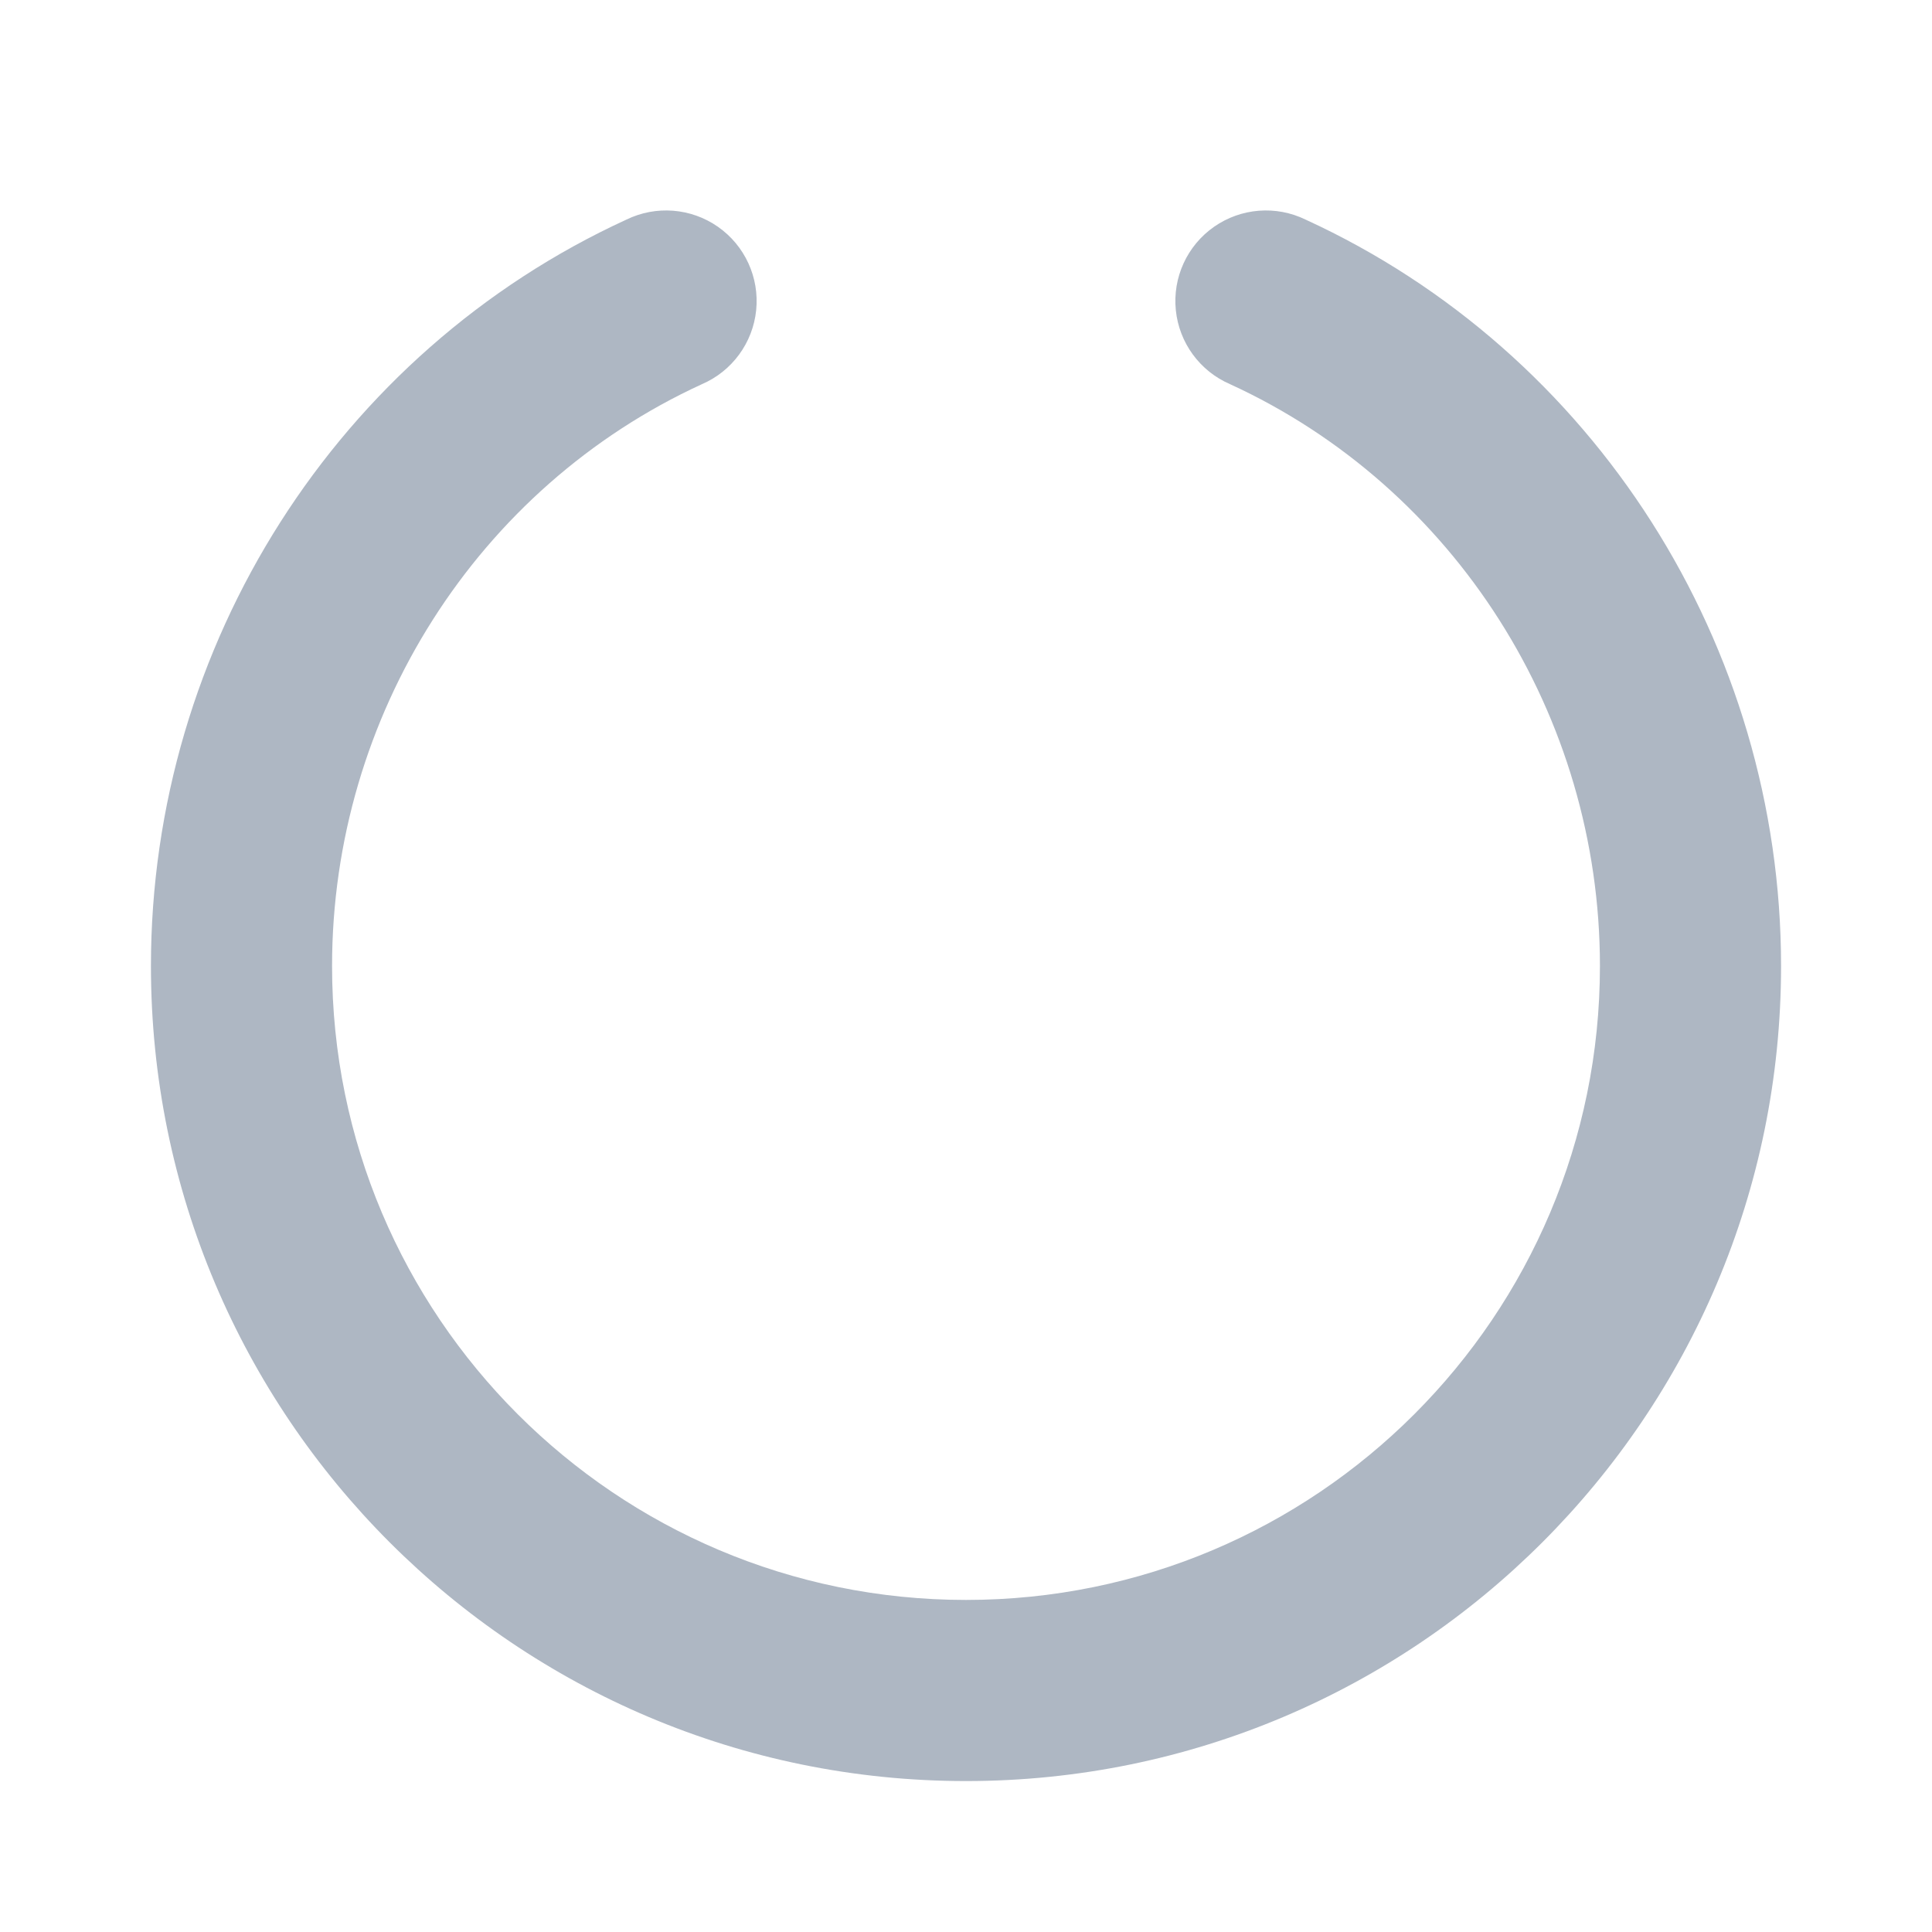
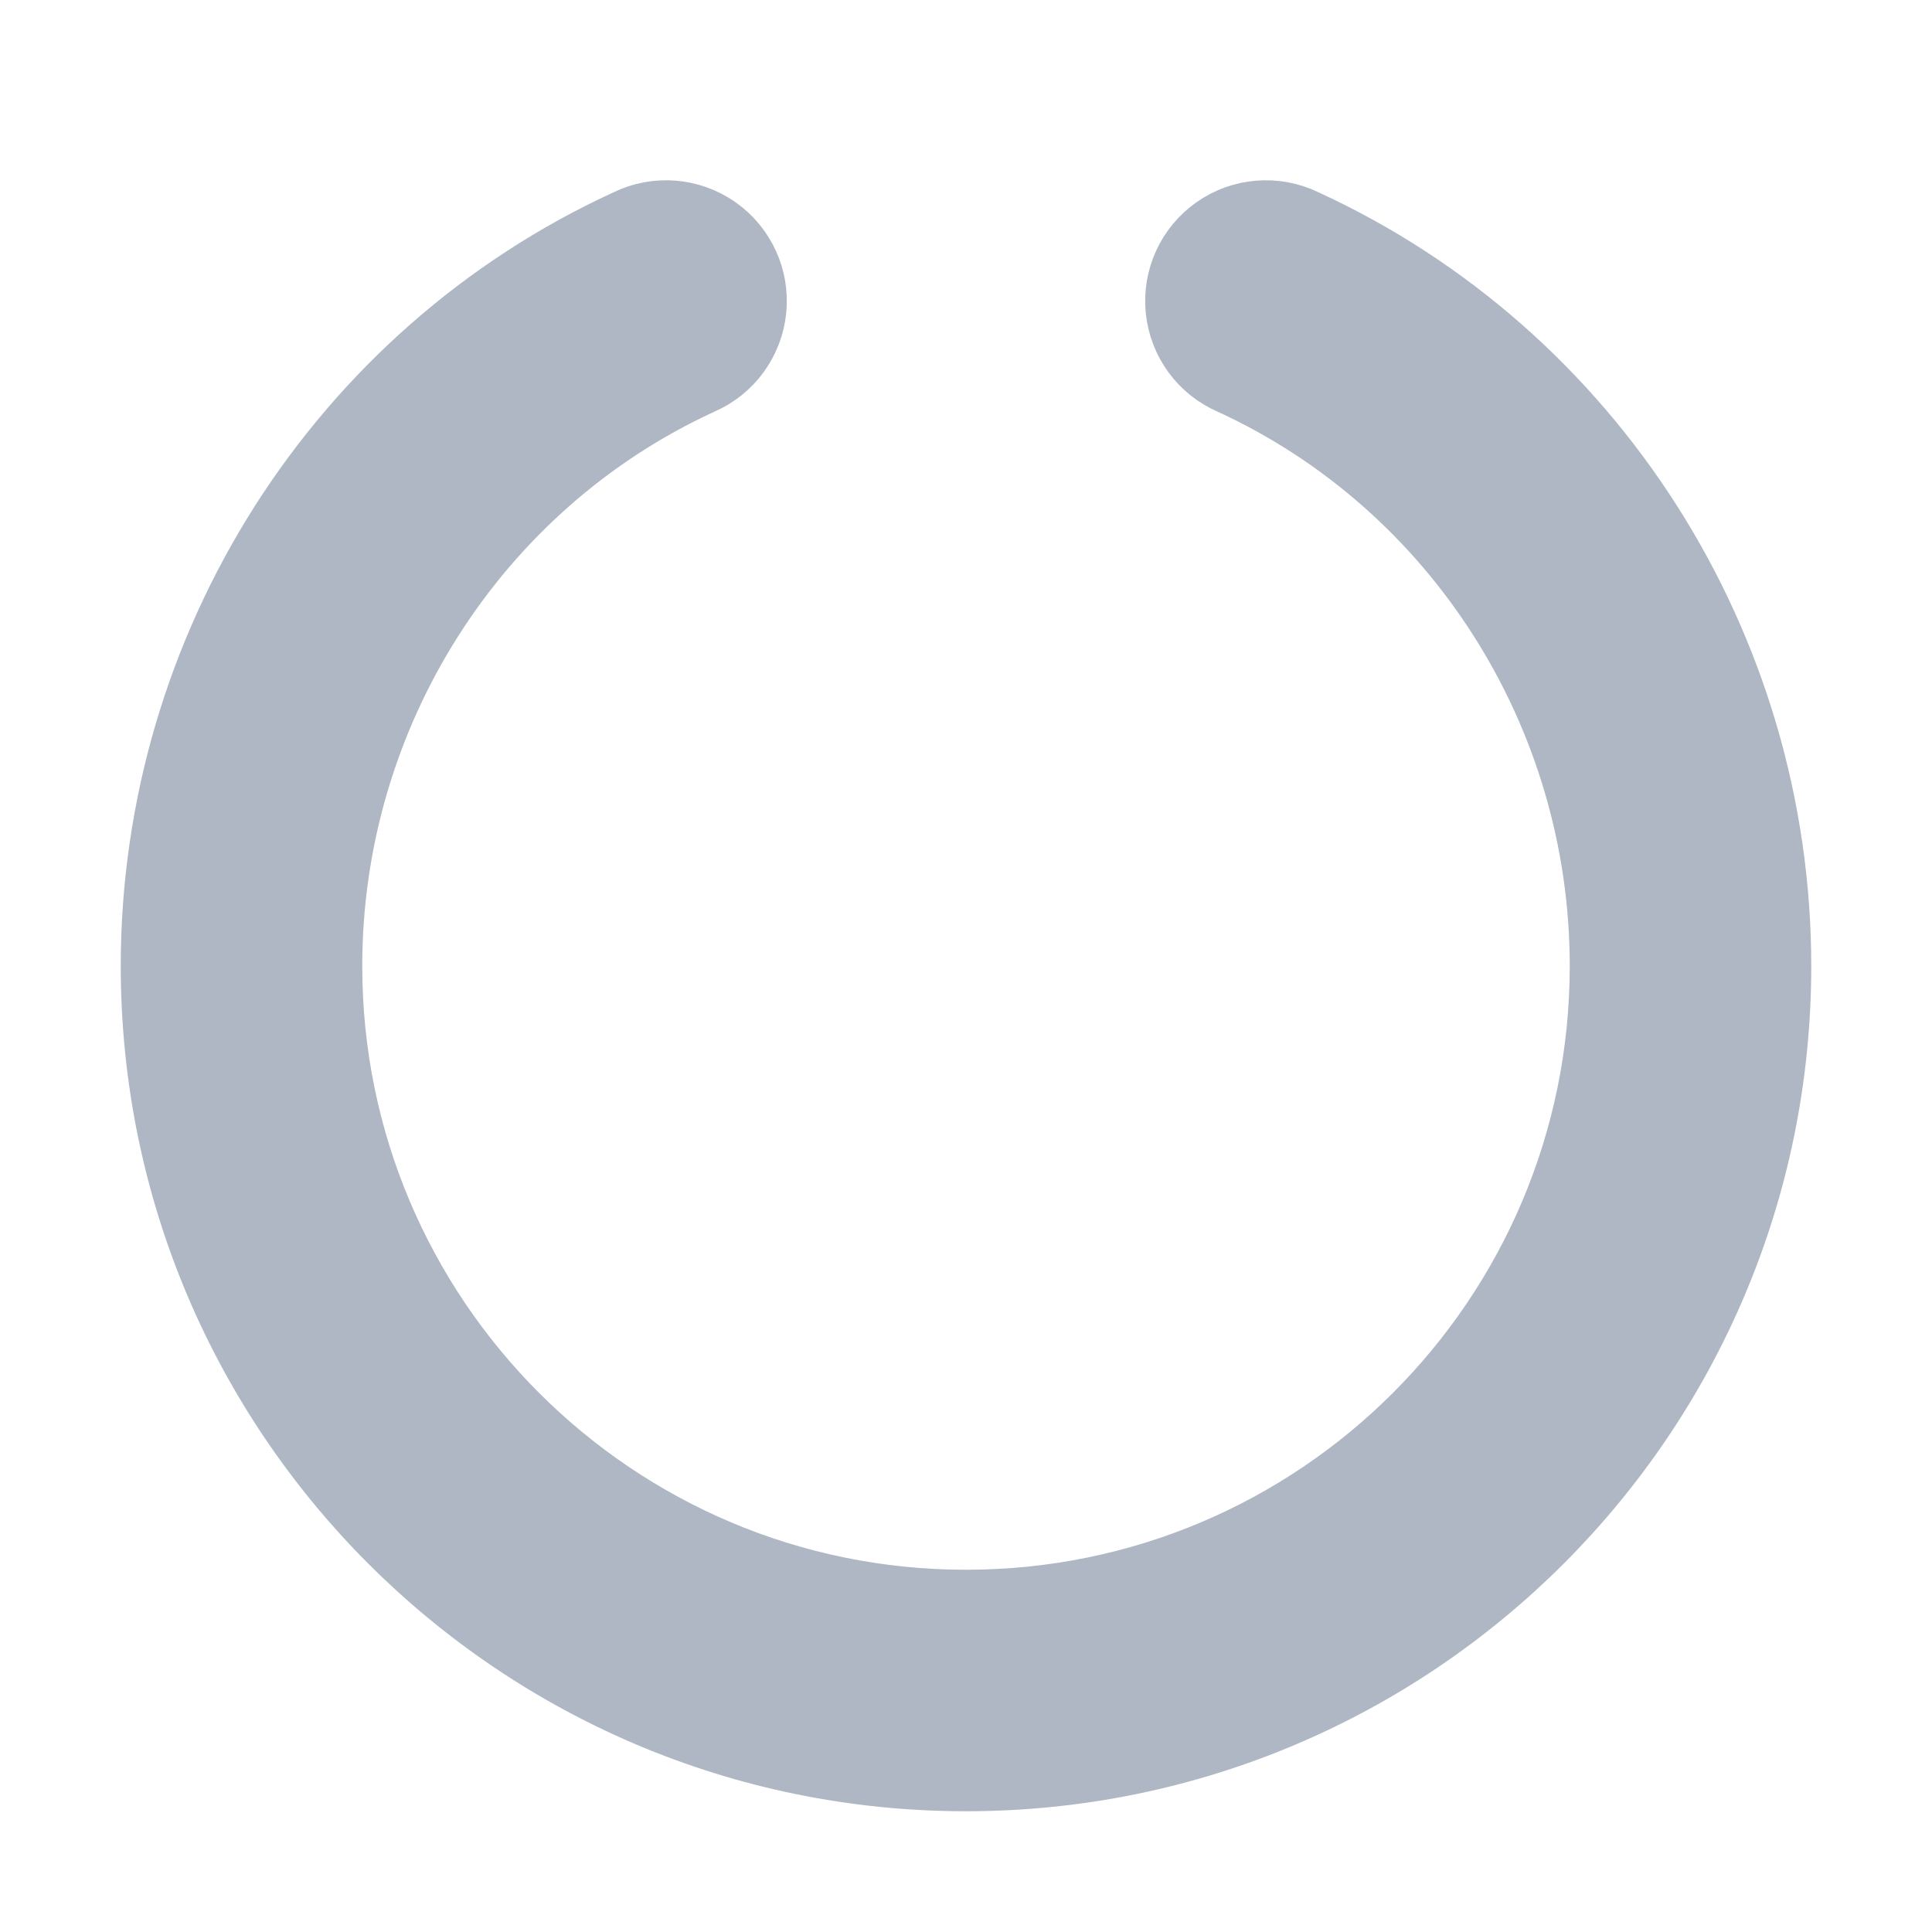
- <svg xmlns="http://www.w3.org/2000/svg" viewBox="0 0 256 256" fill="#aeb7c3" data-icon-family="phosphor" data-icon-name="circle-notch" data-icon-weight="bold">
+ <svg xmlns="http://www.w3.org/2000/svg" viewBox="0 0 256 256" fill="#aeb7c3" stroke="#aeb7c3" stroke-width="8" stroke-linejoin="round" data-icon-family="phosphor" data-icon-name="circle-notch" data-icon-weight="bold" data-icon-optical-stroke="8">
  <path d="M236,128a108,108,0,0,1-216,0c0-42.52,24.73-81.34,63-98.9A12,12,0,1,1,93,50.91C63.24,64.57,44,94.83,44,128a84,84,0,0,0,168,0c0-33.17-19.24-63.43-49-77.09A12,12,0,1,1,173,29.1C211.27,46.66,236,85.48,236,128Z" />
</svg>
